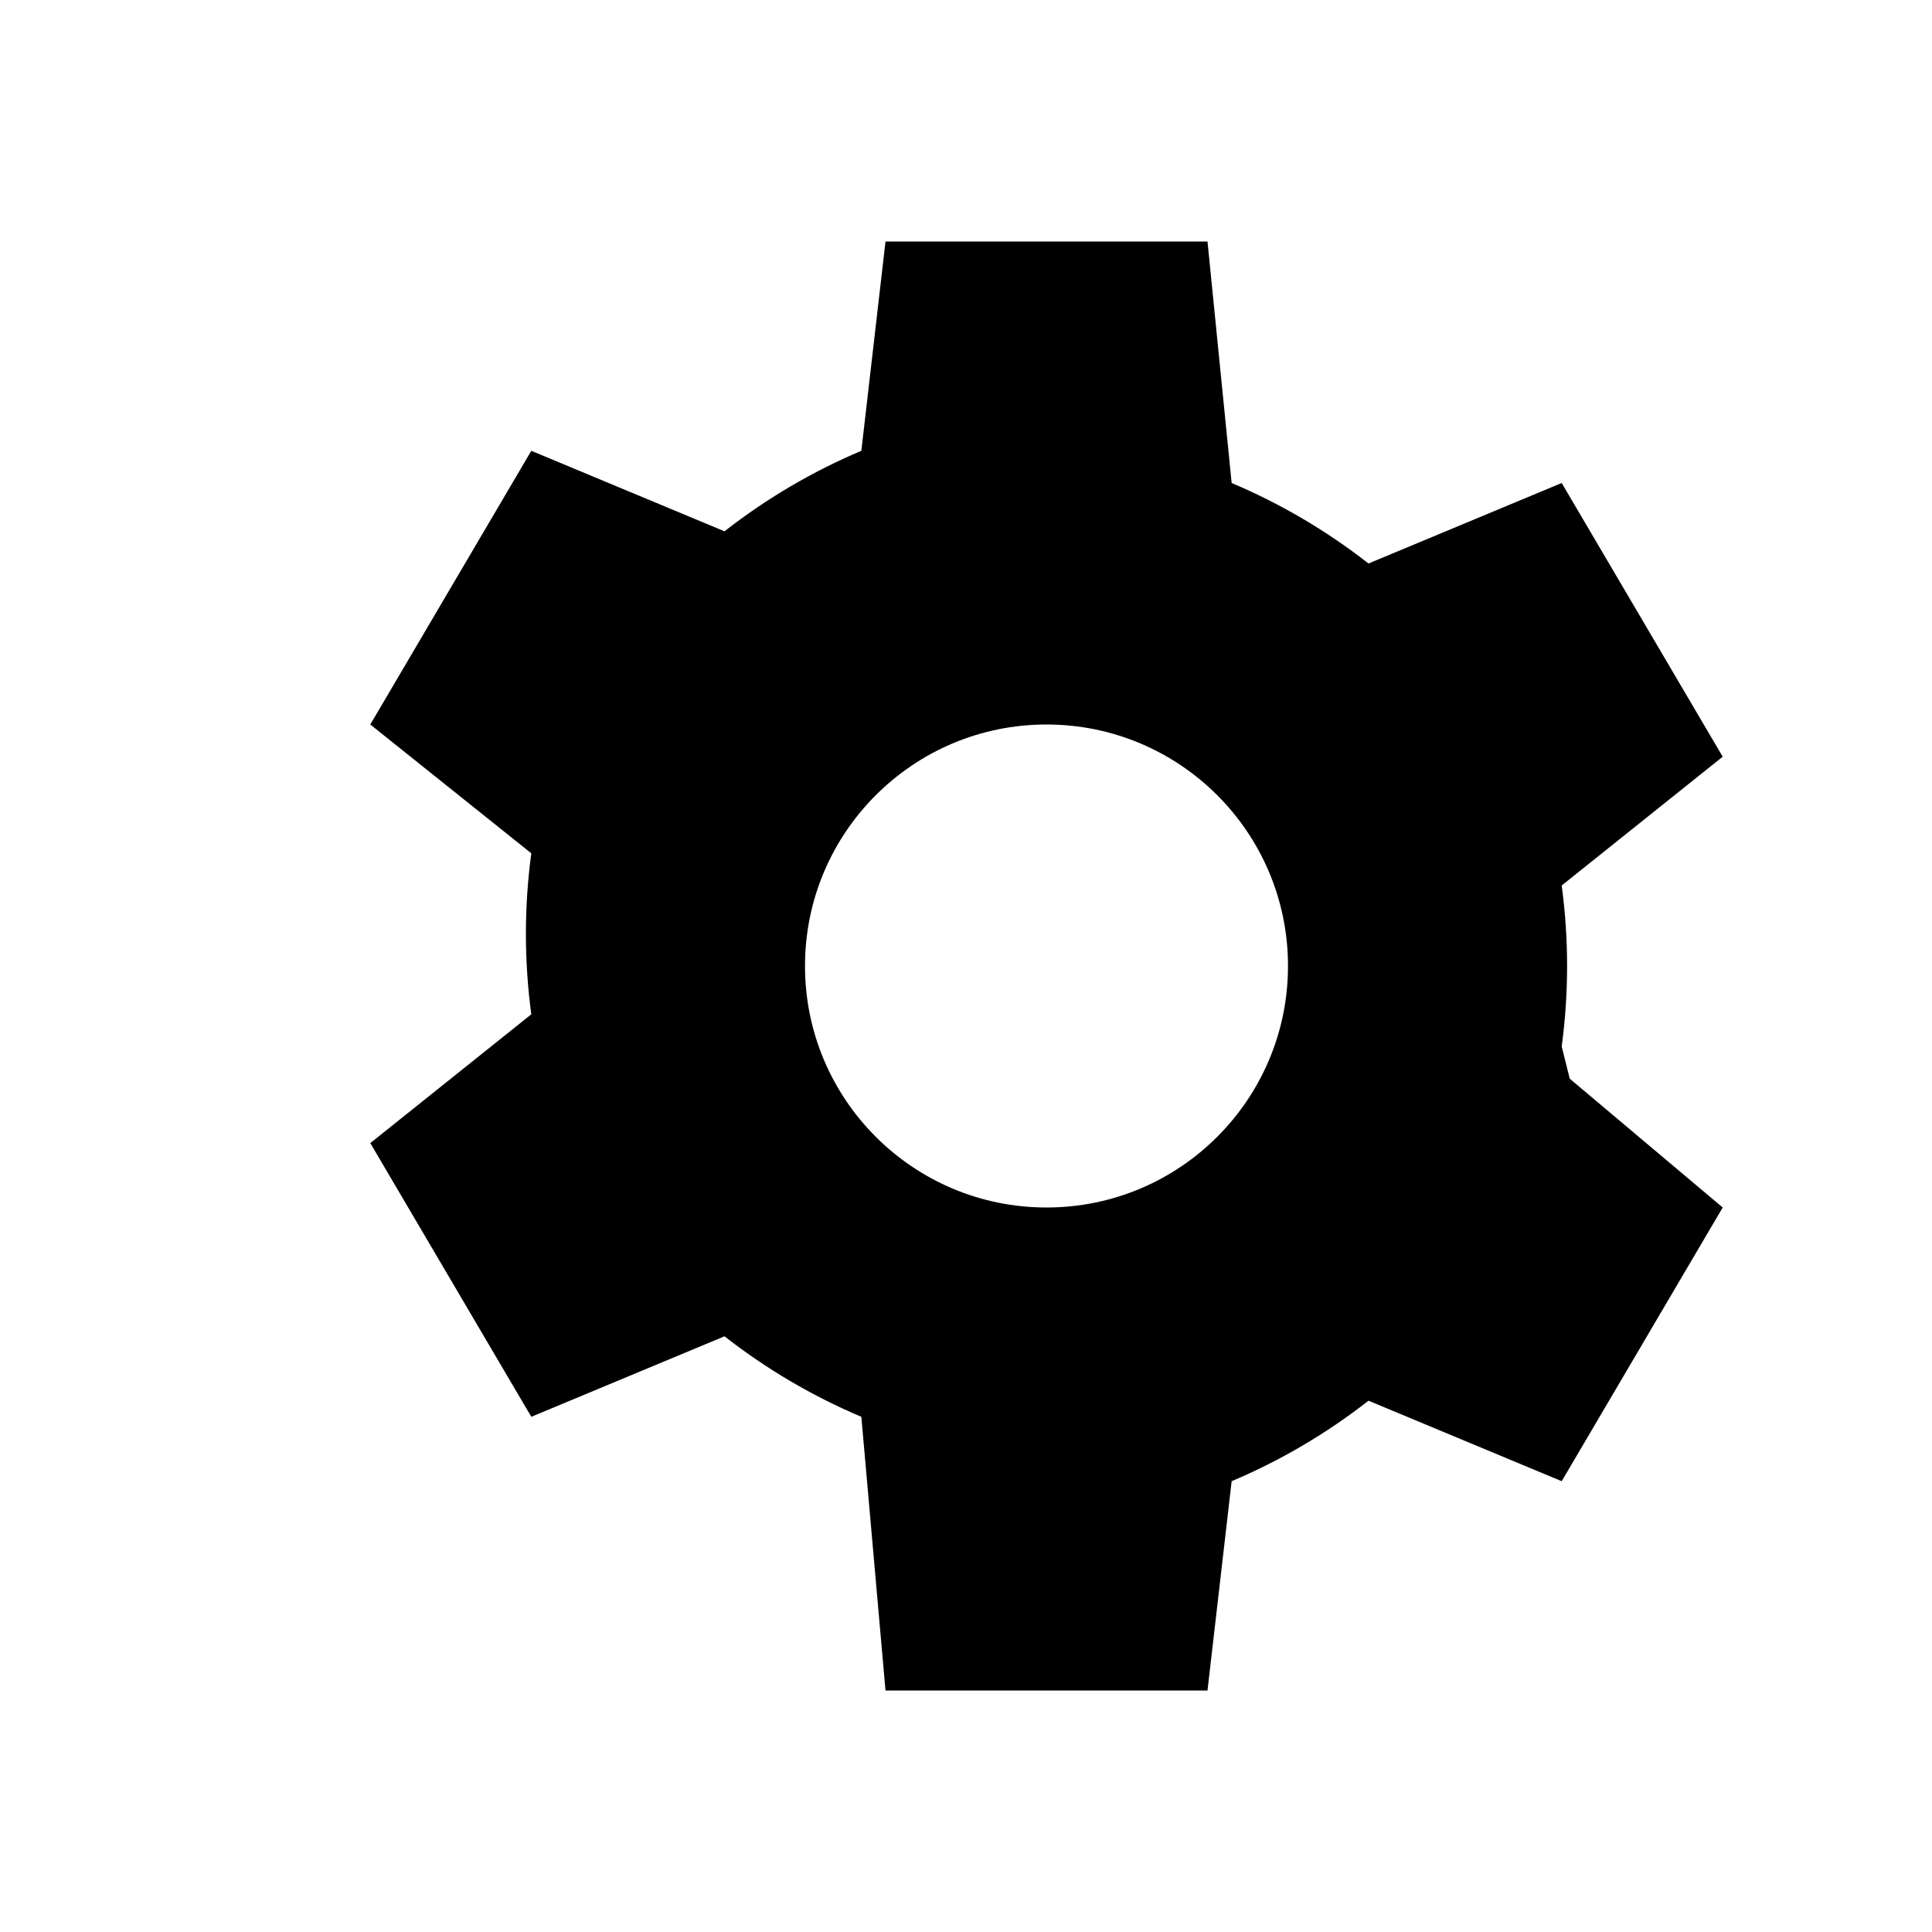
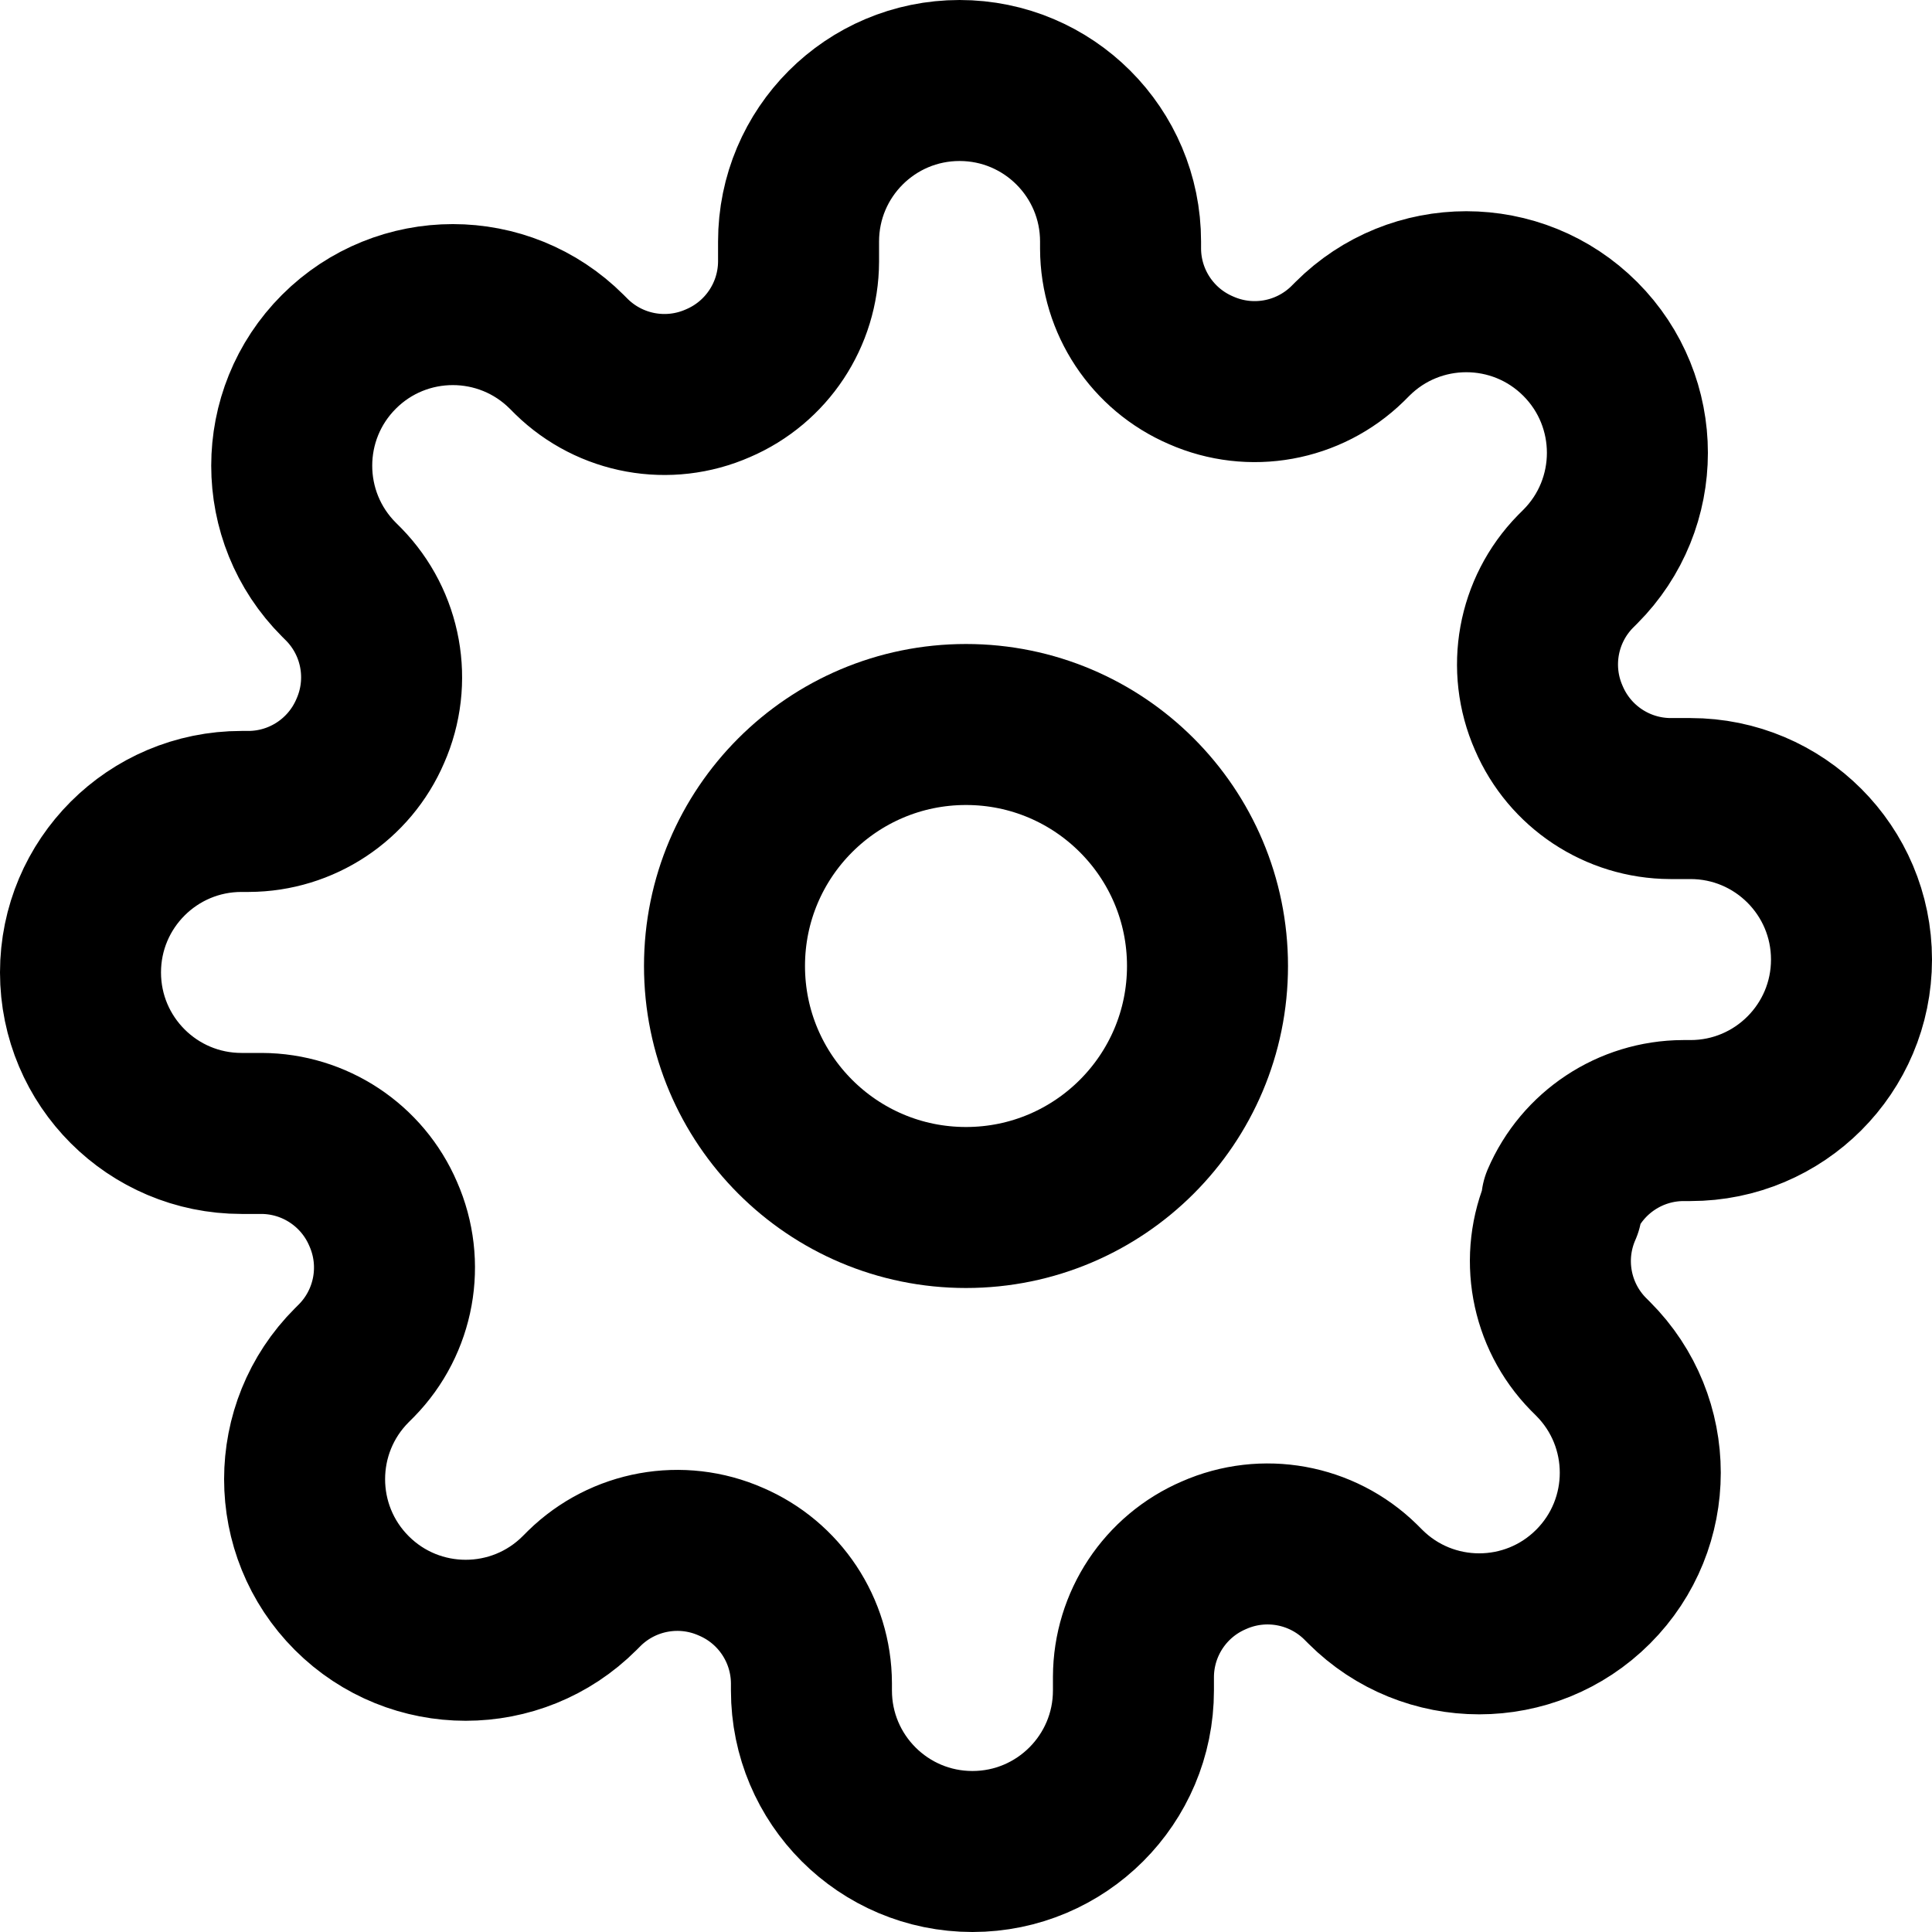
- <svg xmlns="http://www.w3.org/2000/svg" viewBox="0 0 24 24" fill="currentColor">
-   <path d="M19.4 13a7.5 7.5 0 0 0 0-2l2-1.6-2-3.4-2.4 1a7.5 7.5 0 0 0-1.7-1L15 3h-4l-.3 2.6a7.5 7.5 0 0 0-1.7 1L6.6 5.6 4.6 9l2 1.6a7.5 7.5 0 0 0 0 2L4.6 14.2l2 3.4 2.4-1a7.5 7.5 0 0 0 1.7 1L11 21h4l.3-2.6a7.5 7.5 0 0 0 1.7-1l2.4 1 2-3.4-1.9-1.6zM13 15a3 3 0 1 1 3-3 3 3 0 0 1-3 3z" />
+ <svg xmlns="http://www.w3.org/2000/svg" viewBox="0 0 24 24" fill="none" stroke="currentColor" stroke-width="2" stroke-linecap="round" stroke-linejoin="round">
+   <circle cx="12" cy="12" r="3" />
+   <path d="M19.4 15a1.65 1.65 0 0 0 .33 1.82l.06.06a2 2 0 1 1-2.83 2.83l-.06-.06a1.65 1.65 0 0 0-1.82-.33 1.65 1.65 0 0 0-1 1.51V21a2 2 0 0 1-4 0v-.09a1.65 1.65 0 0 0-1-1.51 1.65 1.65 0 0 0-1.82.33l-.06.06a2 2 0 1 1-2.83-2.83l.06-.06a1.65 1.65 0 0 0 .33-1.82 1.65 1.65 0 0 0-1.51-1H3a2 2 0 0 1 0-4h.09a1.65 1.65 0 0 0 1.51-1 1.65 1.65 0 0 0-.33-1.82l-.06-.06a2 2 0 1 1 2.83-2.83l.06.06a1.65 1.65 0 0 0 1.82.33h0a1.65 1.65 0 0 0 1-1.51V3a2 2 0 0 1 4 0v.09a1.65 1.65 0 0 0 1 1.51h0a1.65 1.65 0 0 0 1.82-.33l.06-.06a2 2 0 1 1 2.83 2.83l-.06.06a1.65 1.65 0 0 0-.33 1.82v0a1.65 1.65 0 0 0 1.51 1H21a2 2 0 0 1 0 4h-.09a1.65 1.65 0 0 0-1.51 1z" />
</svg>
